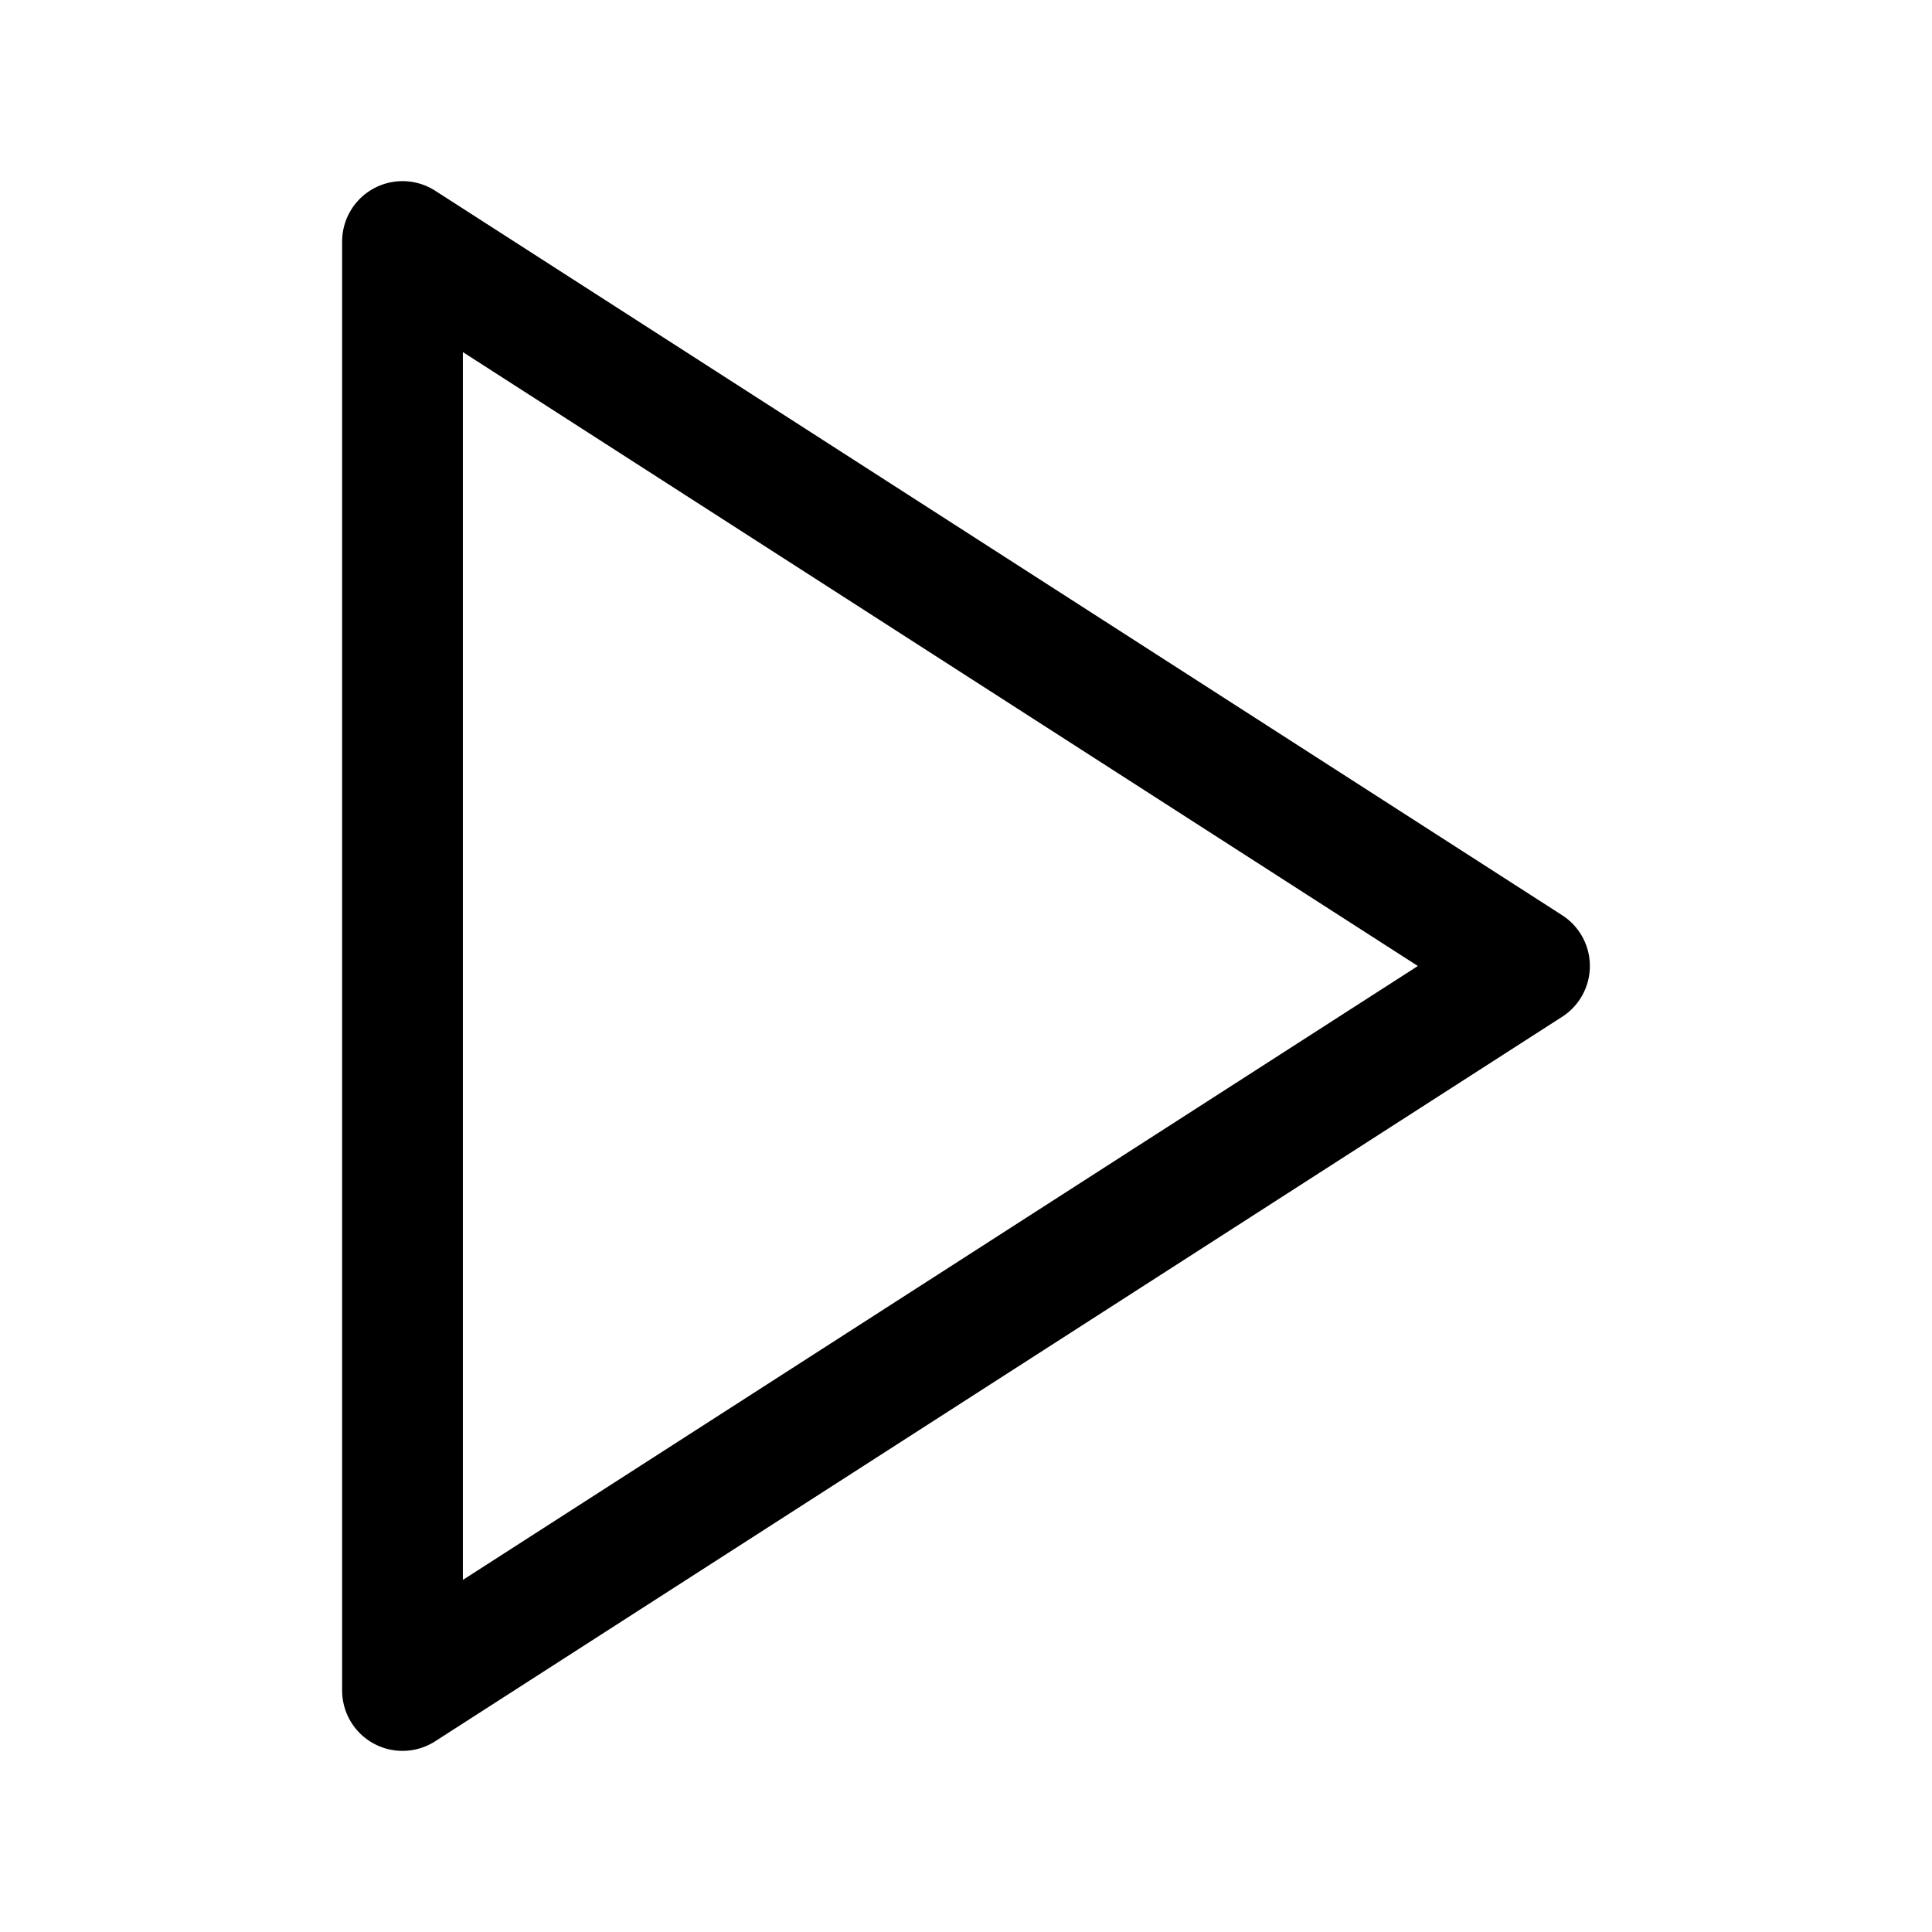
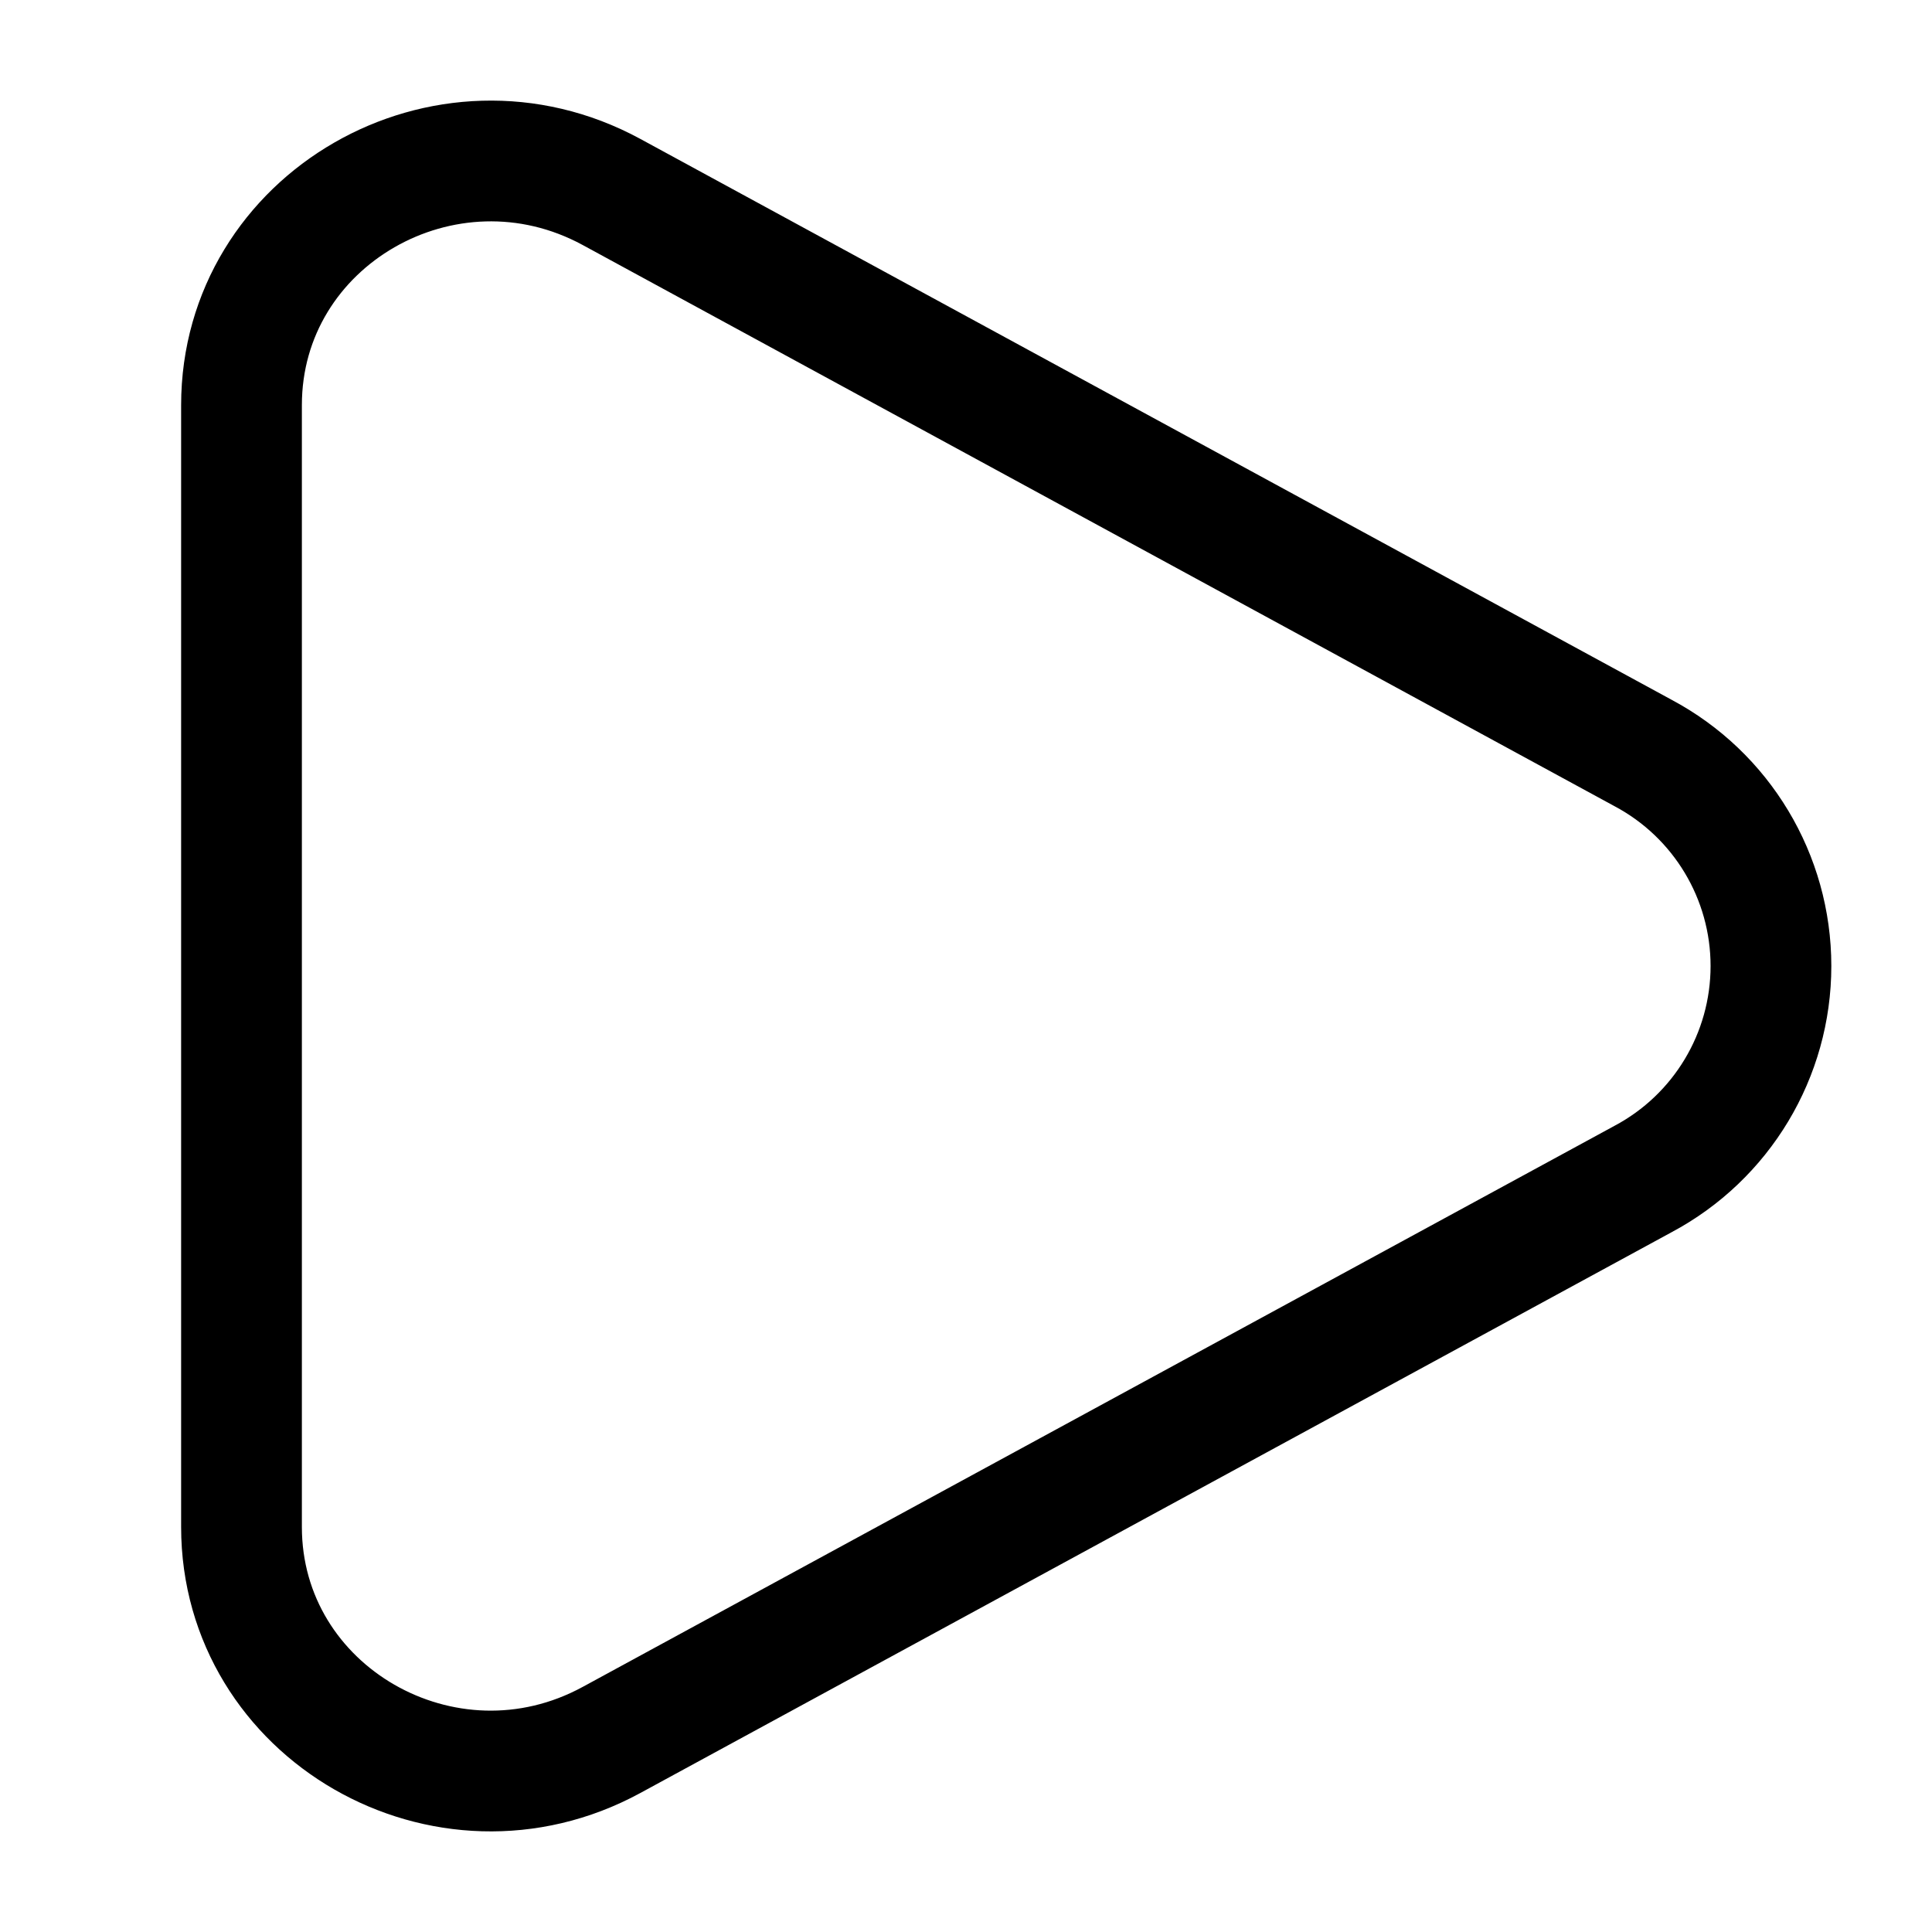
- <svg xmlns="http://www.w3.org/2000/svg" viewBox="0 0 24 24" width="24" height="24" fill="none" stroke="currentColor" stroke-width="1.5" stroke-linecap="round" stroke-linejoin="round">
-   <polygon points="5 3 19 12 5 21 5 3" />
+ <svg xmlns="http://www.w3.org/2000/svg" width="1em" height="1em" viewBox="0 0 24 24">
+   <path fill="none" stroke="currentColor" stroke-width="1.5" d="M20.409 9.353a2.998 2.998 0 0 1 0 5.294L7.597 21.614C5.534 22.737 3 21.277 3 18.968V5.033c0-2.31 2.534-3.769 4.597-2.648z" />
</svg>
